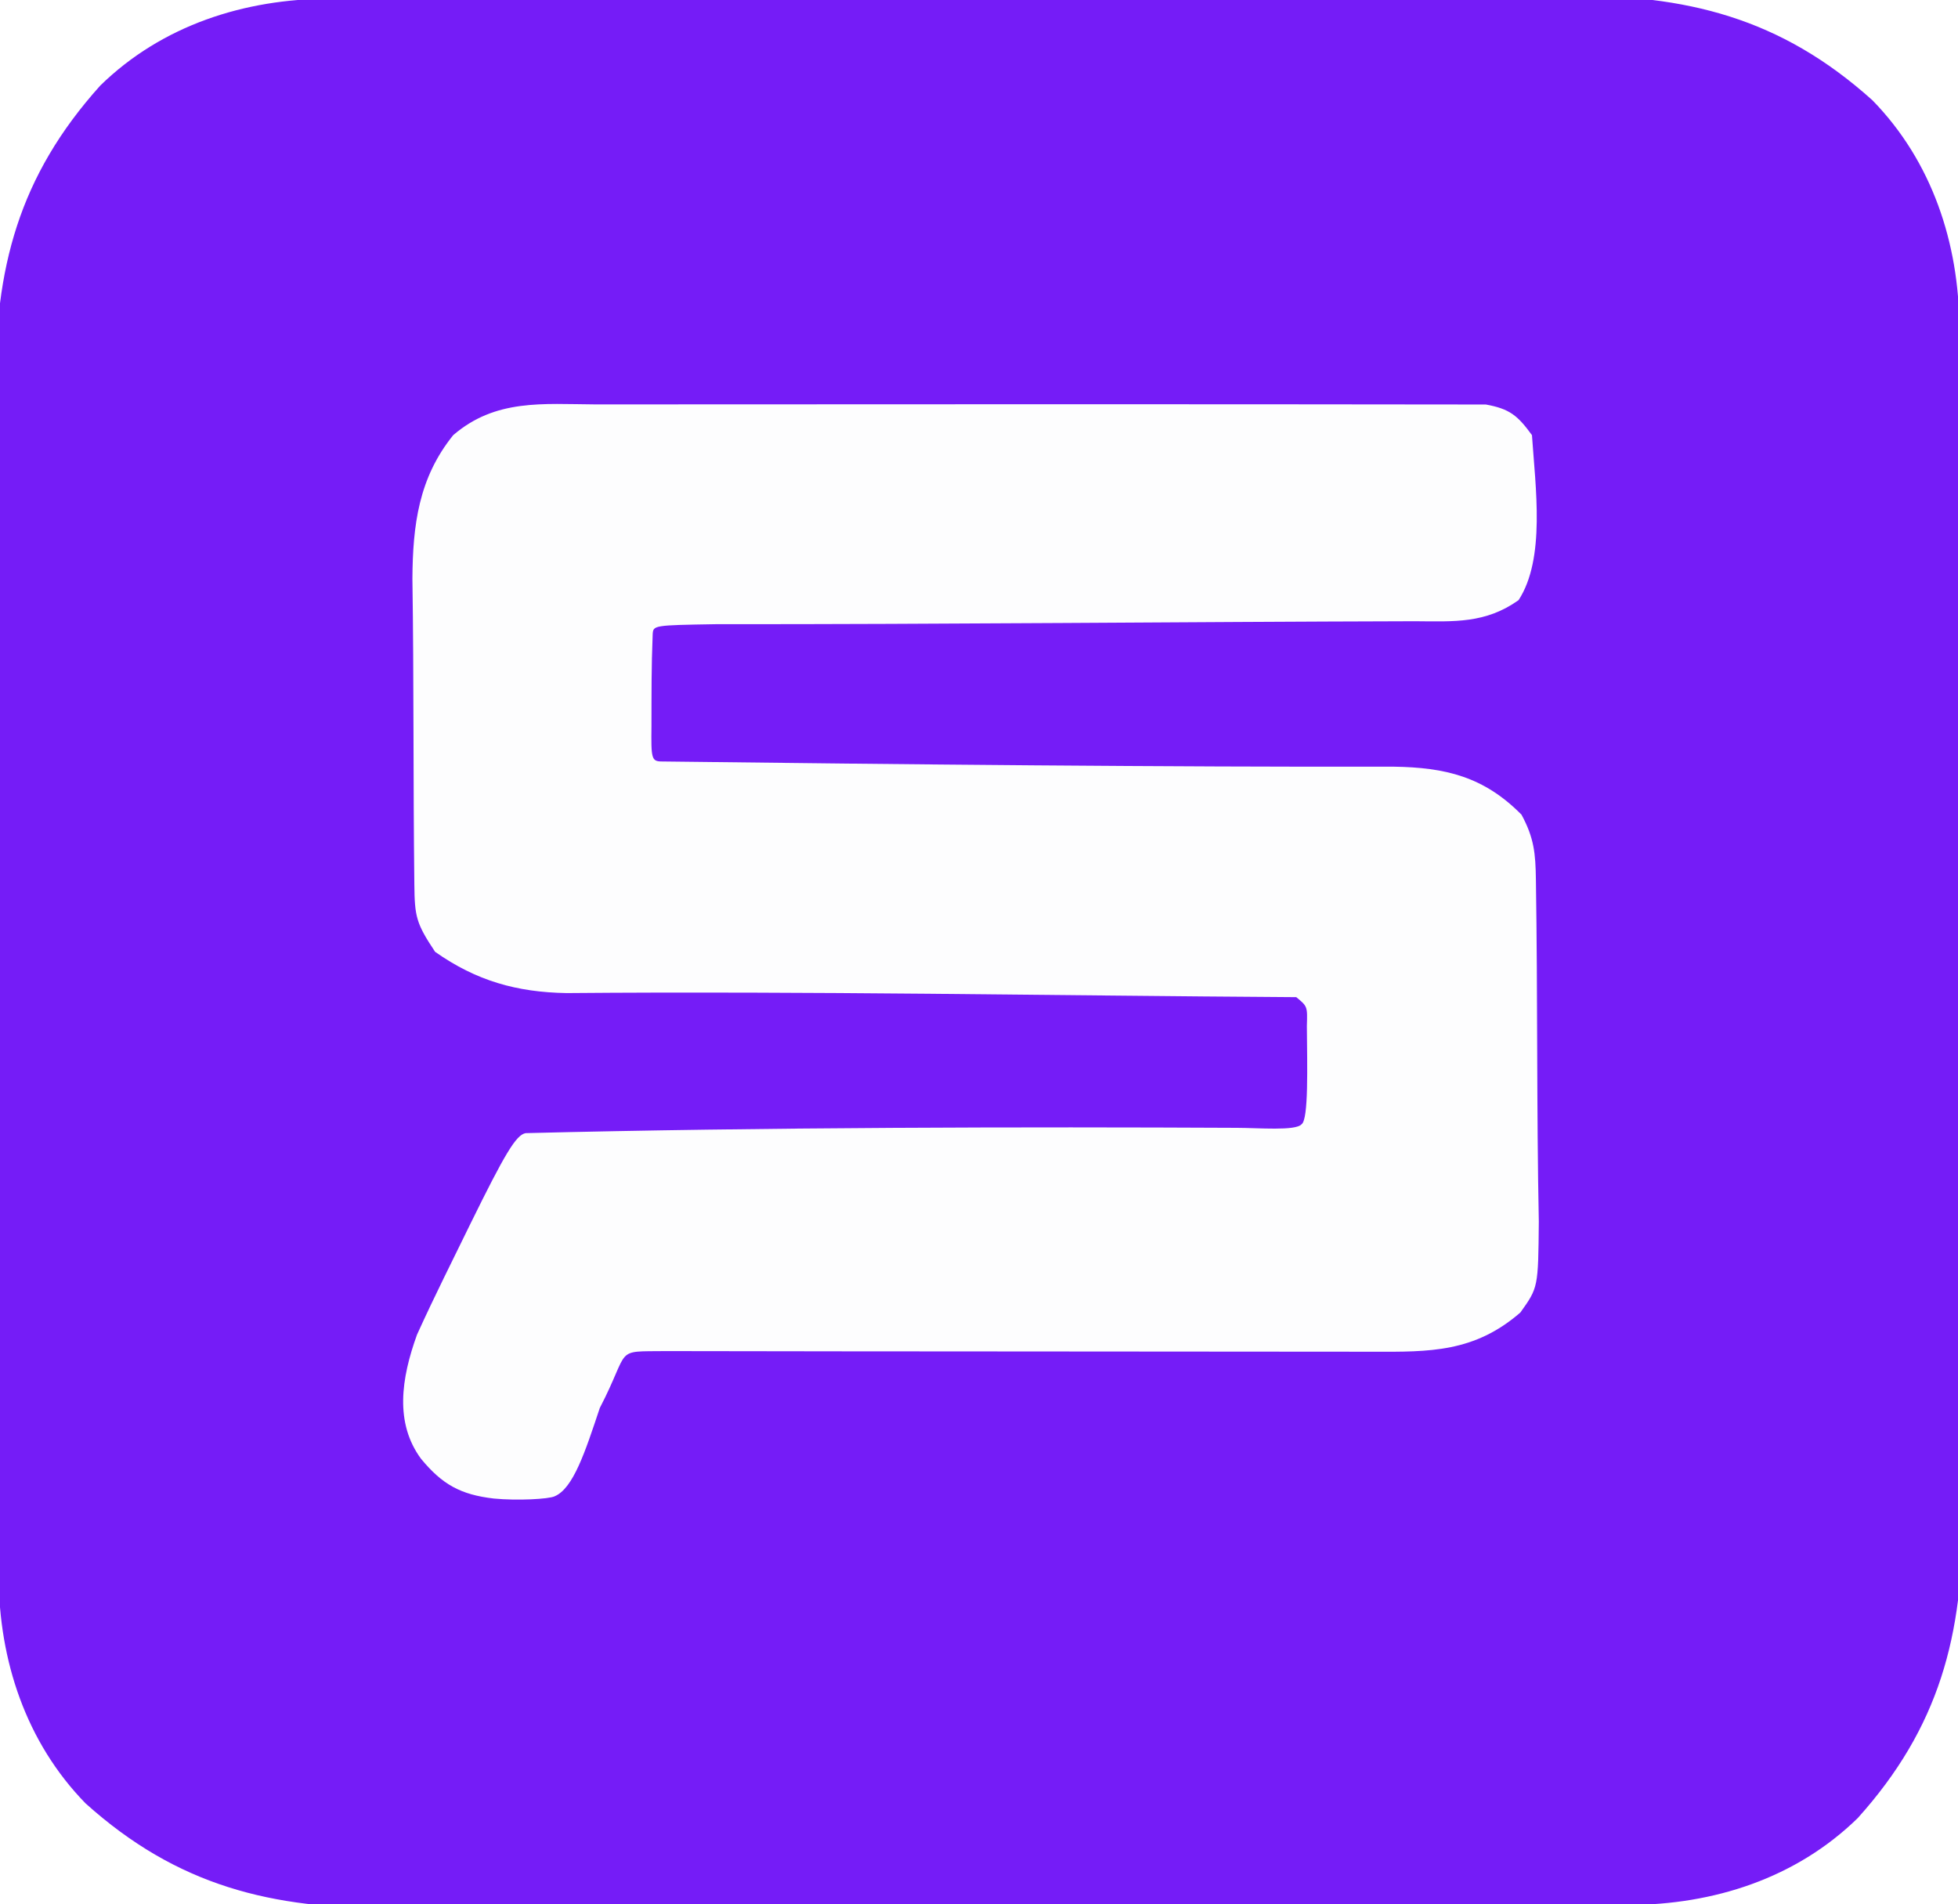
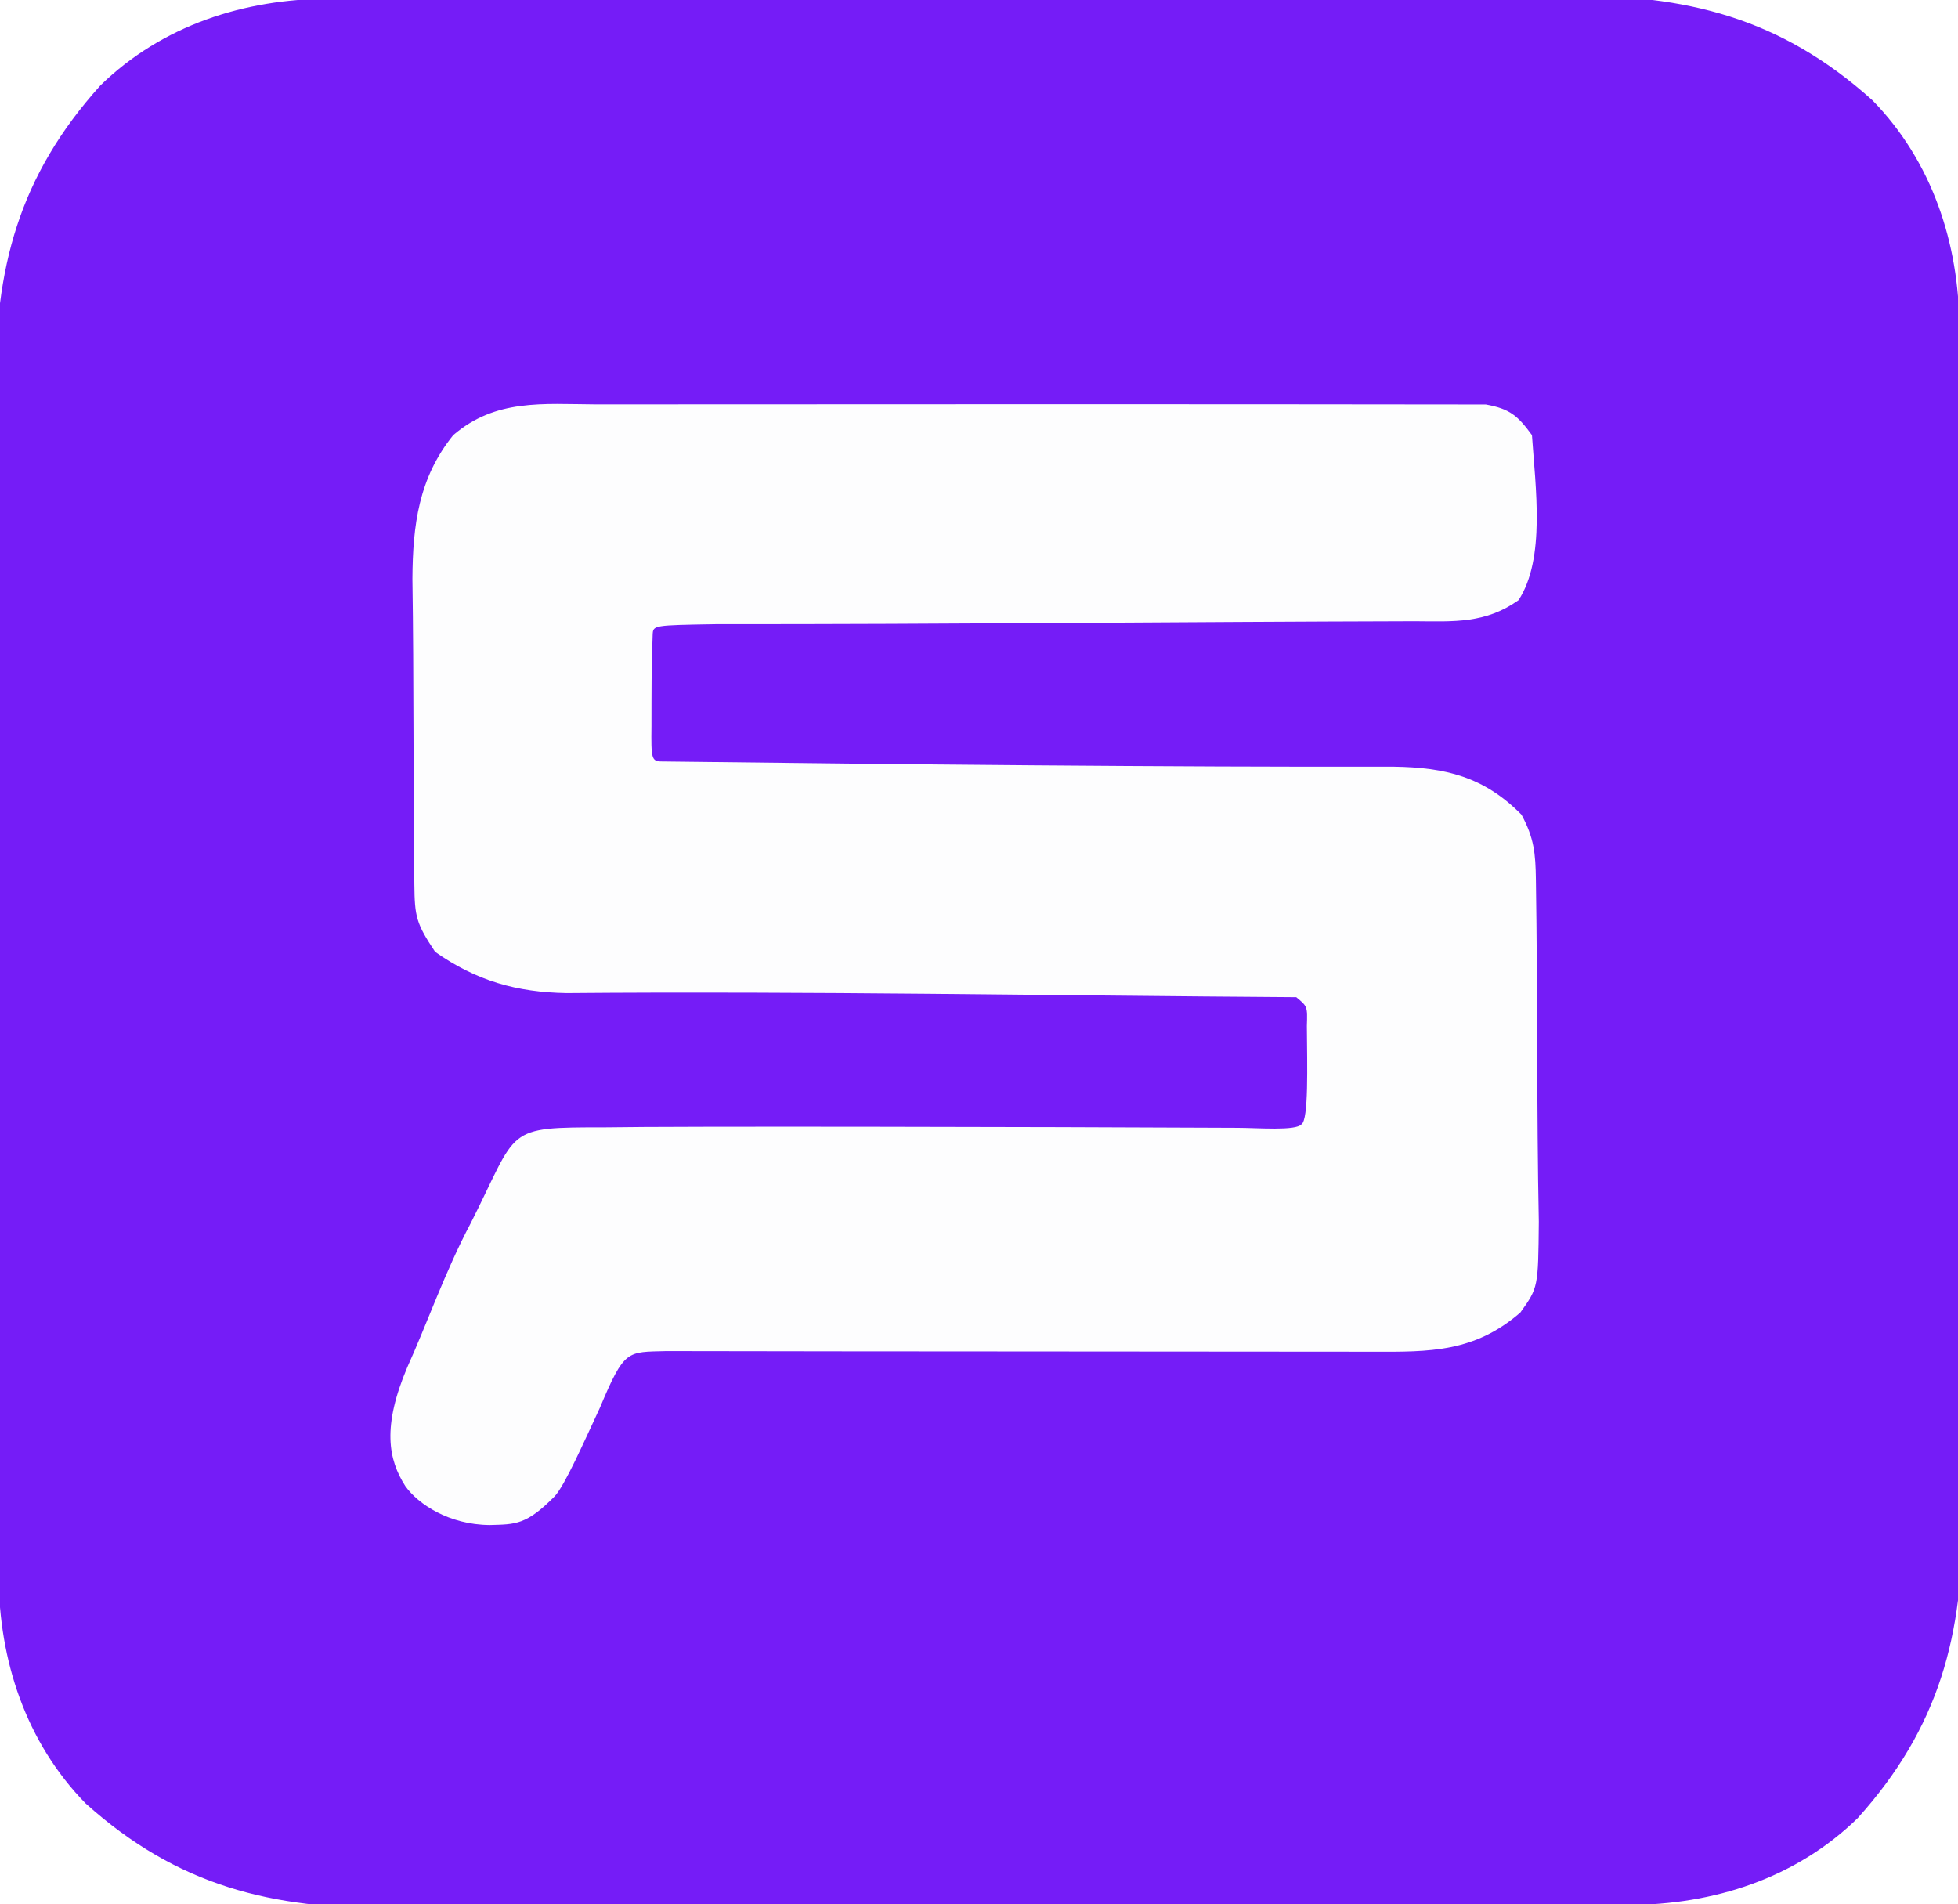
<svg xmlns="http://www.w3.org/2000/svg" version="1.1" width="216" height="210" id="svg8">
  <defs id="defs12" />
  <path d="M0 0 C1.302 -0.007 2.604 -0.014 3.946 -0.022 C5.388 -0.025 6.829 -0.027 8.27 -0.03 C9.79 -0.036 11.31 -0.043 12.829 -0.05 C17.82 -0.071 22.81 -0.081 27.8 -0.091 C29.52 -0.095 31.241 -0.099 32.962 -0.103 C41.051 -0.123 49.139 -0.137 57.228 -0.145 C66.548 -0.155 75.868 -0.181 85.188 -0.222 C92.402 -0.252 99.615 -0.267 106.829 -0.27 C111.133 -0.272 115.436 -0.281 119.739 -0.306 C123.793 -0.33 127.847 -0.334 131.901 -0.324 C133.382 -0.323 134.862 -0.329 136.343 -0.343 C149.716 -0.461 160.105 2.101 170.233 11.21 C176.82 17.957 179.781 26.997 179.818 36.249 C179.829 38.126 179.829 38.126 179.839 40.042 C179.842 41.427 179.845 42.811 179.848 44.196 C179.854 45.657 179.861 47.117 179.868 48.578 C179.889 53.373 179.899 58.168 179.909 62.964 C179.913 64.618 179.917 66.272 179.921 67.926 C179.94 75.7 179.955 83.475 179.963 91.25 C179.973 100.206 179.999 109.163 180.039 118.119 C180.07 125.053 180.084 131.986 180.088 138.92 C180.09 143.056 180.099 147.191 180.124 151.327 C180.148 155.223 180.152 159.119 180.141 163.016 C180.141 164.438 180.147 165.861 180.161 167.283 C180.282 180.542 177.594 190.719 168.608 200.71 C161.774 207.381 152.692 210.259 143.341 210.294 C142.039 210.301 140.737 210.309 139.395 210.316 C137.954 210.319 136.512 210.322 135.071 210.324 C133.551 210.33 132.031 210.337 130.512 210.344 C125.522 210.365 120.532 210.375 115.542 210.385 C113.821 210.39 112.1 210.394 110.379 210.398 C102.29 210.417 94.202 210.431 86.113 210.439 C76.793 210.449 67.473 210.475 58.153 210.516 C50.94 210.546 43.726 210.561 36.512 210.564 C32.209 210.567 27.905 210.575 23.602 210.601 C19.548 210.624 15.494 210.628 11.44 210.618 C9.96 210.617 8.479 210.624 6.999 210.637 C-6.375 210.755 -16.764 208.193 -26.892 199.085 C-33.478 192.337 -36.44 183.297 -36.477 174.046 C-36.484 172.794 -36.491 171.542 -36.498 170.252 C-36.501 168.868 -36.504 167.483 -36.506 166.098 C-36.513 164.638 -36.519 163.177 -36.526 161.716 C-36.547 156.921 -36.558 152.126 -36.568 147.331 C-36.572 145.677 -36.576 144.023 -36.58 142.369 C-36.599 134.594 -36.613 126.819 -36.622 119.045 C-36.631 110.088 -36.658 101.132 -36.698 92.175 C-36.728 85.241 -36.743 78.308 -36.746 71.374 C-36.749 67.239 -36.758 63.103 -36.783 58.967 C-36.806 55.071 -36.81 51.175 -36.8 47.278 C-36.8 45.856 -36.806 44.433 -36.82 43.011 C-36.941 29.752 -34.252 19.576 -25.267 9.585 C-18.433 2.913 -9.351 0.035 0 0 Z " fill="#751CF7" transform="translate(36.32936,-0.147171)" id="path2" />
-   <path d="m 0,0 c 33.488,-0.017 65.004,-0.036 98.202,0.011 2.64,0.477 3.518,1.225 5.089,3.378 0.387,5.762 1.51,13.618 -1.476,18.203 -3.639,2.59 -7.103,2.36 -11.408,2.327 -26.24,0.069 -51.715,0.342 -77.198,0.327 -6.864,0.114 -6.862,0.119 -6.918,1.143 -0.147,3.645 -0.125,6.486 -0.133,10.094 -0.044,3.572 -0.003,3.901 1.133,3.906 26.527,0.324 55.885,0.621 80.743,0.574 5.692,0.085 9.949,1.088 14.104,5.297 1.389,2.565 1.55,4.275 1.588,7.185 0.206,13.095 0.072,25.242 0.321,37.704 -0.067,7.274 -0.067,7.274 -2.034,10.027 -5.067,4.395 -9.974,4.354 -16.325,4.326 -27.352,-0.037 -51.63,-0.017 -77.918,-0.069 -5.911,0.066 -3.822,-0.458 -7.313,6.278 -1.621,4.862 -2.924,8.866 -4.974,9.737 -0.644,0.316 -4.12,0.5 -6.711,0.251 -3.668,-0.426 -5.701,-1.552 -8.039,-4.391 -2.899,-3.936 -2.198,-8.833 -0.438,-13.692 2.076,-4.561 3.811,-7.95 5.91,-12.266 3.756,-7.631 5.025,-9.806 6.086,-9.961 26.07,-0.657 55.479,-0.698 78.443,-0.585 2.36,0.003 6.479,0.359 7.134,-0.388 0.8,-0.513 0.623,-6.473 0.592,-10.847 C 78.53,66.411 78.53,66.411 77.29,65.389 50.077,65.214 23.4,64.714 -3.204,64.939 -8.707,64.846 -13.163,63.588 -17.709,60.388 -19.794,57.261 -19.965,56.515 -20,52.952 -20.138,41.24 -20.046,30.376 -20.214,19.231 -20.174,13.33 -19.529,8.11 -15.709,3.388 -11.04,-0.624 -5.833,-0.035 0,0 Z" fill="#fdfdfe" transform="translate(65.70947,44.61182)" id="path4" />
+   <path d="m 0,0 c 33.488,-0.017 65.004,-0.036 98.202,0.011 2.64,0.477 3.518,1.225 5.089,3.378 0.387,5.762 1.51,13.618 -1.476,18.203 -3.639,2.59 -7.103,2.36 -11.408,2.327 -26.24,0.069 -51.715,0.342 -77.198,0.327 -6.864,0.114 -6.862,0.119 -6.918,1.143 -0.147,3.645 -0.125,6.486 -0.133,10.094 -0.044,3.572 -0.003,3.901 1.133,3.906 26.527,0.324 55.885,0.621 80.743,0.574 5.692,0.085 9.949,1.088 14.104,5.297 1.389,2.565 1.55,4.275 1.588,7.185 0.206,13.095 0.072,25.242 0.321,37.704 -0.067,7.274 -0.067,7.274 -2.034,10.027 -5.067,4.395 -9.974,4.354 -16.325,4.326 -27.352,-0.037 -51.63,-0.017 -77.918,-0.069 -4.301,0.125 -4.578,-0.247 -7.313,6.278 -1.79,3.832 -3.844,8.52 -4.974,9.737 -3.13,3.179 -4.34,3.095 -7.165,3.171 -4.513,-0.028 -7.904,-2.321 -9.302,-4.273 -1.906,-2.968 -2.569,-6.576 0.209,-13.14 2.076,-4.561 4.228,-10.693 6.98,-15.857 5.37,-10.599 3.572,-10.599 14.937,-10.599 7.636,-0.133 46.628,-0.06 69.591,0.052 2.36,0.003 6.479,0.359 7.134,-0.388 0.8,-0.513 0.623,-6.473 0.592,-10.847 C 78.53,66.411 78.53,66.411 77.29,65.389 50.077,65.214 23.4,64.714 -3.204,64.939 -8.707,64.846 -13.163,63.588 -17.709,60.388 -19.794,57.261 -19.965,56.515 -20,52.952 -20.138,41.24 -20.046,30.376 -20.214,19.231 -20.174,13.33 -19.529,8.11 -15.709,3.388 -11.04,-0.624 -5.833,-0.035 0,0 Z" fill="#fdfdfe" transform="translate(65.70947,44.61182)" id="path4" />
</svg>
